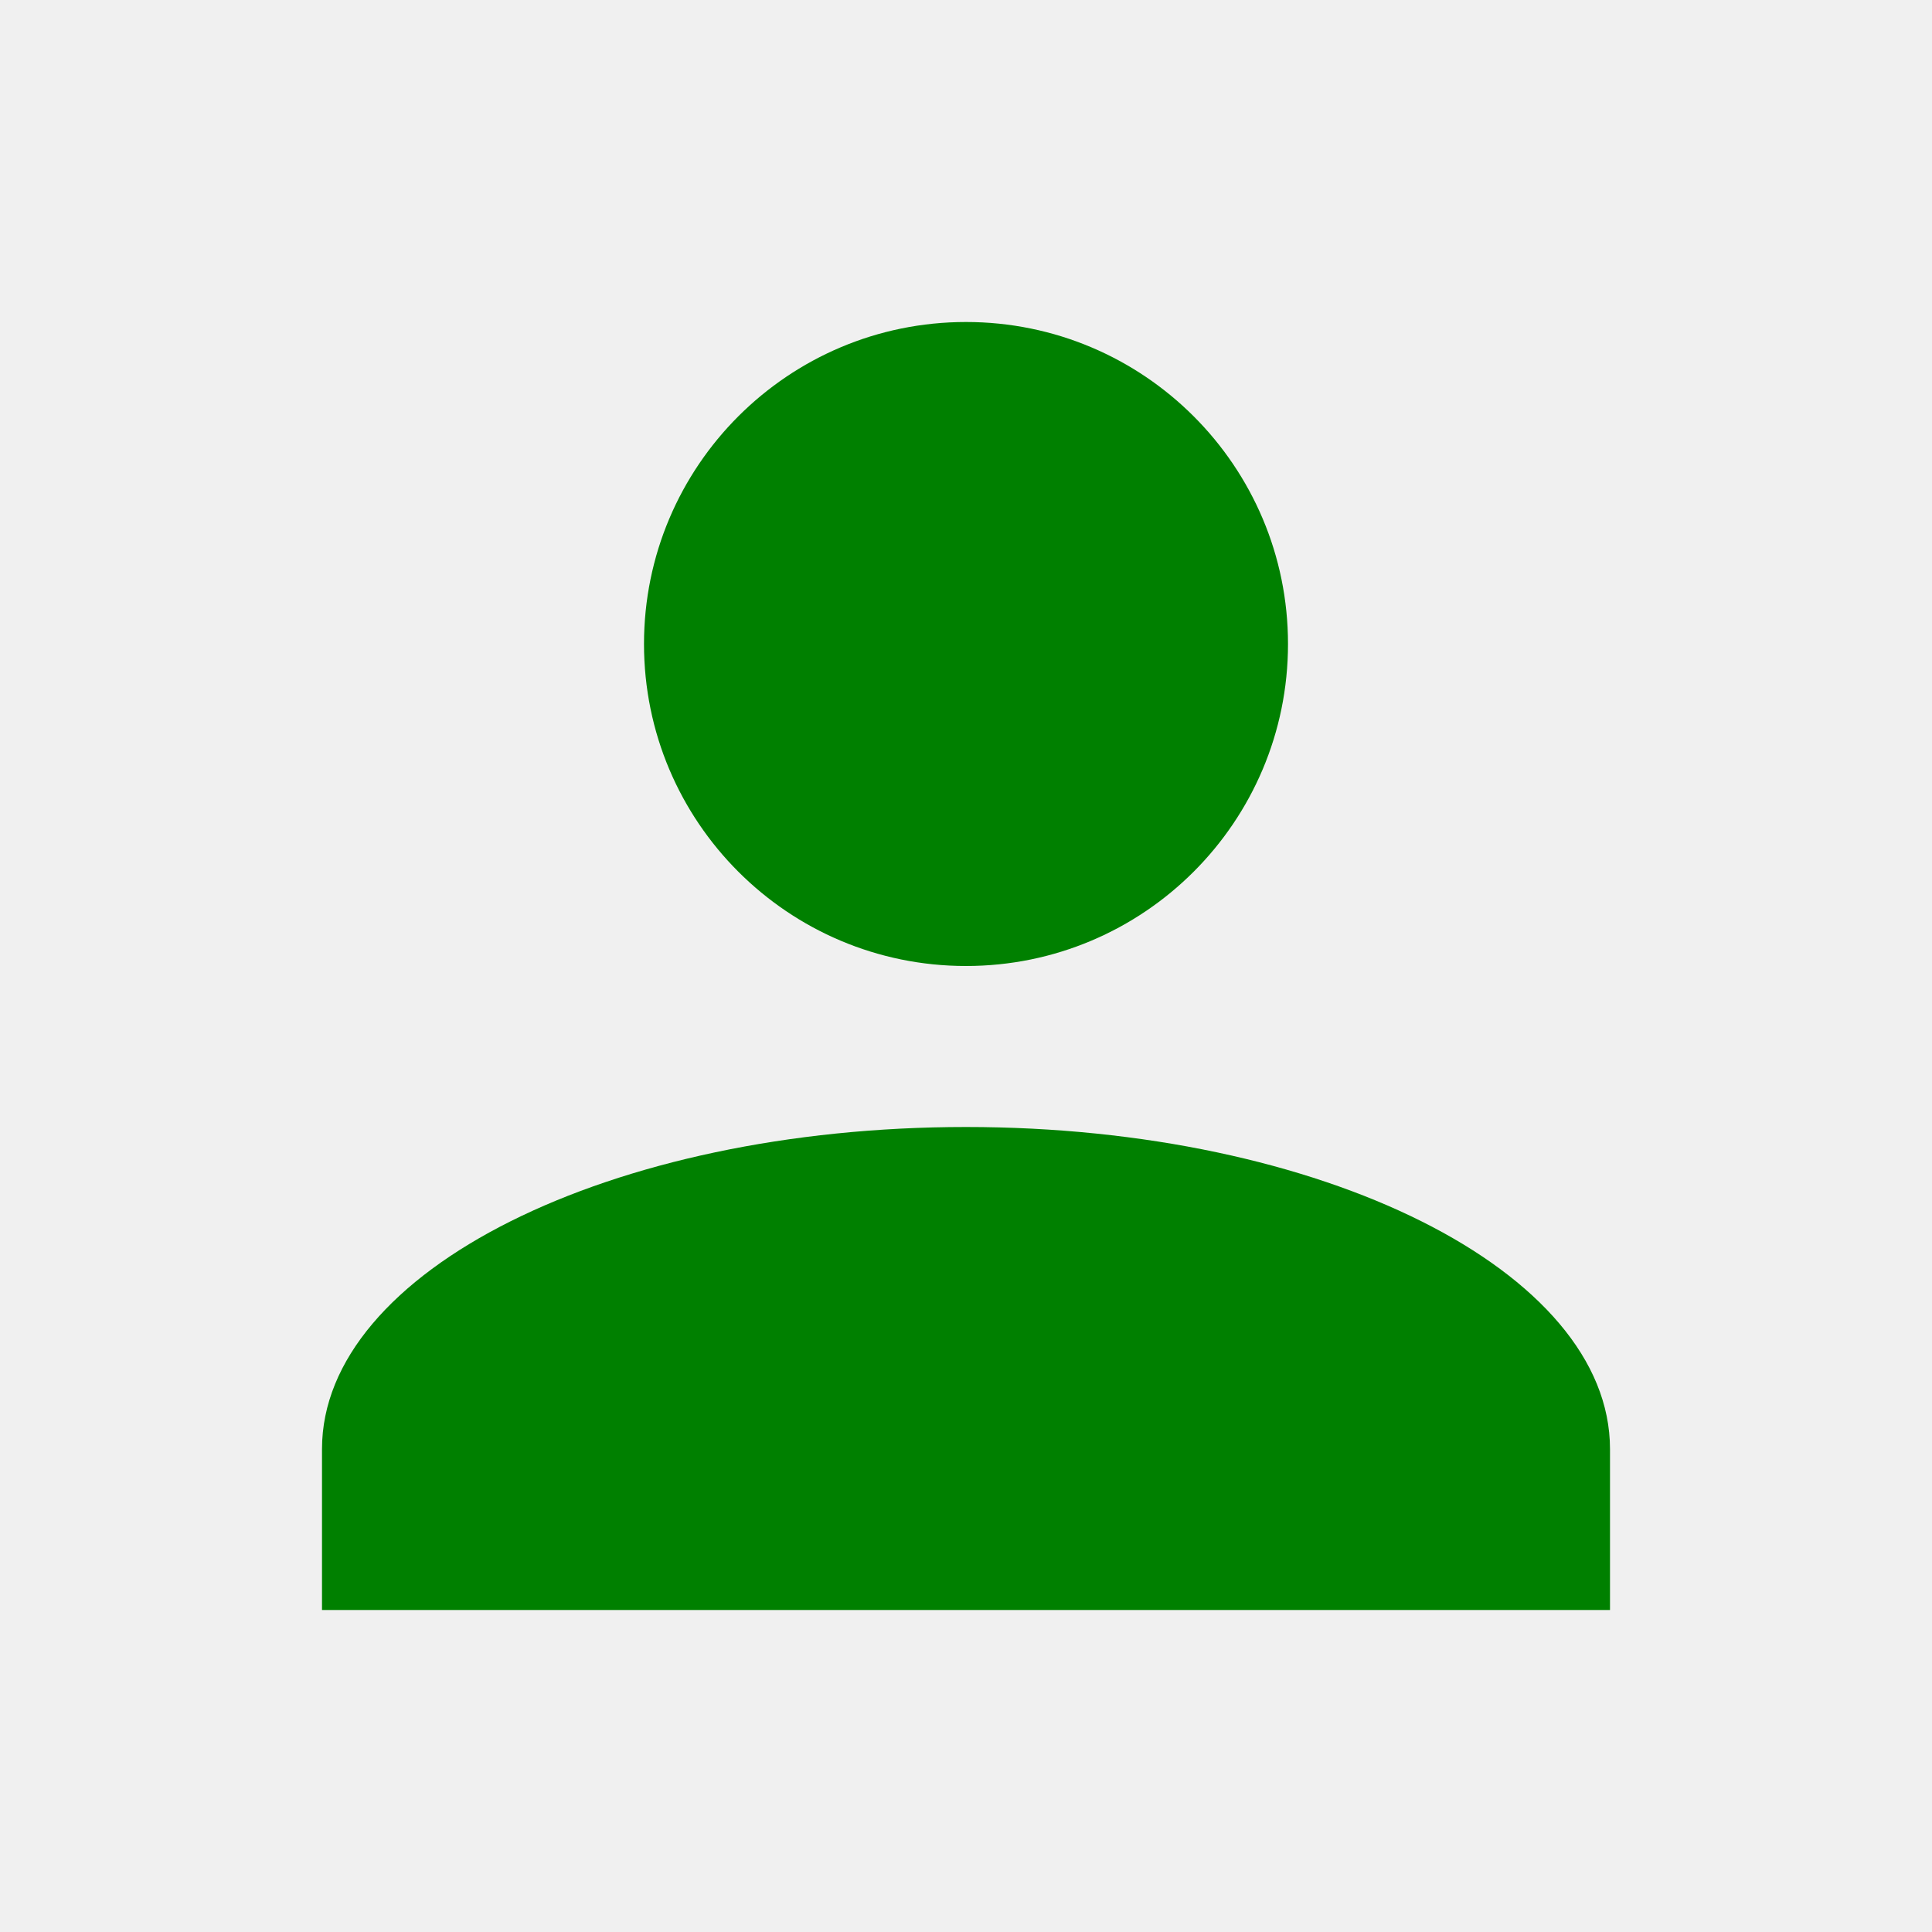
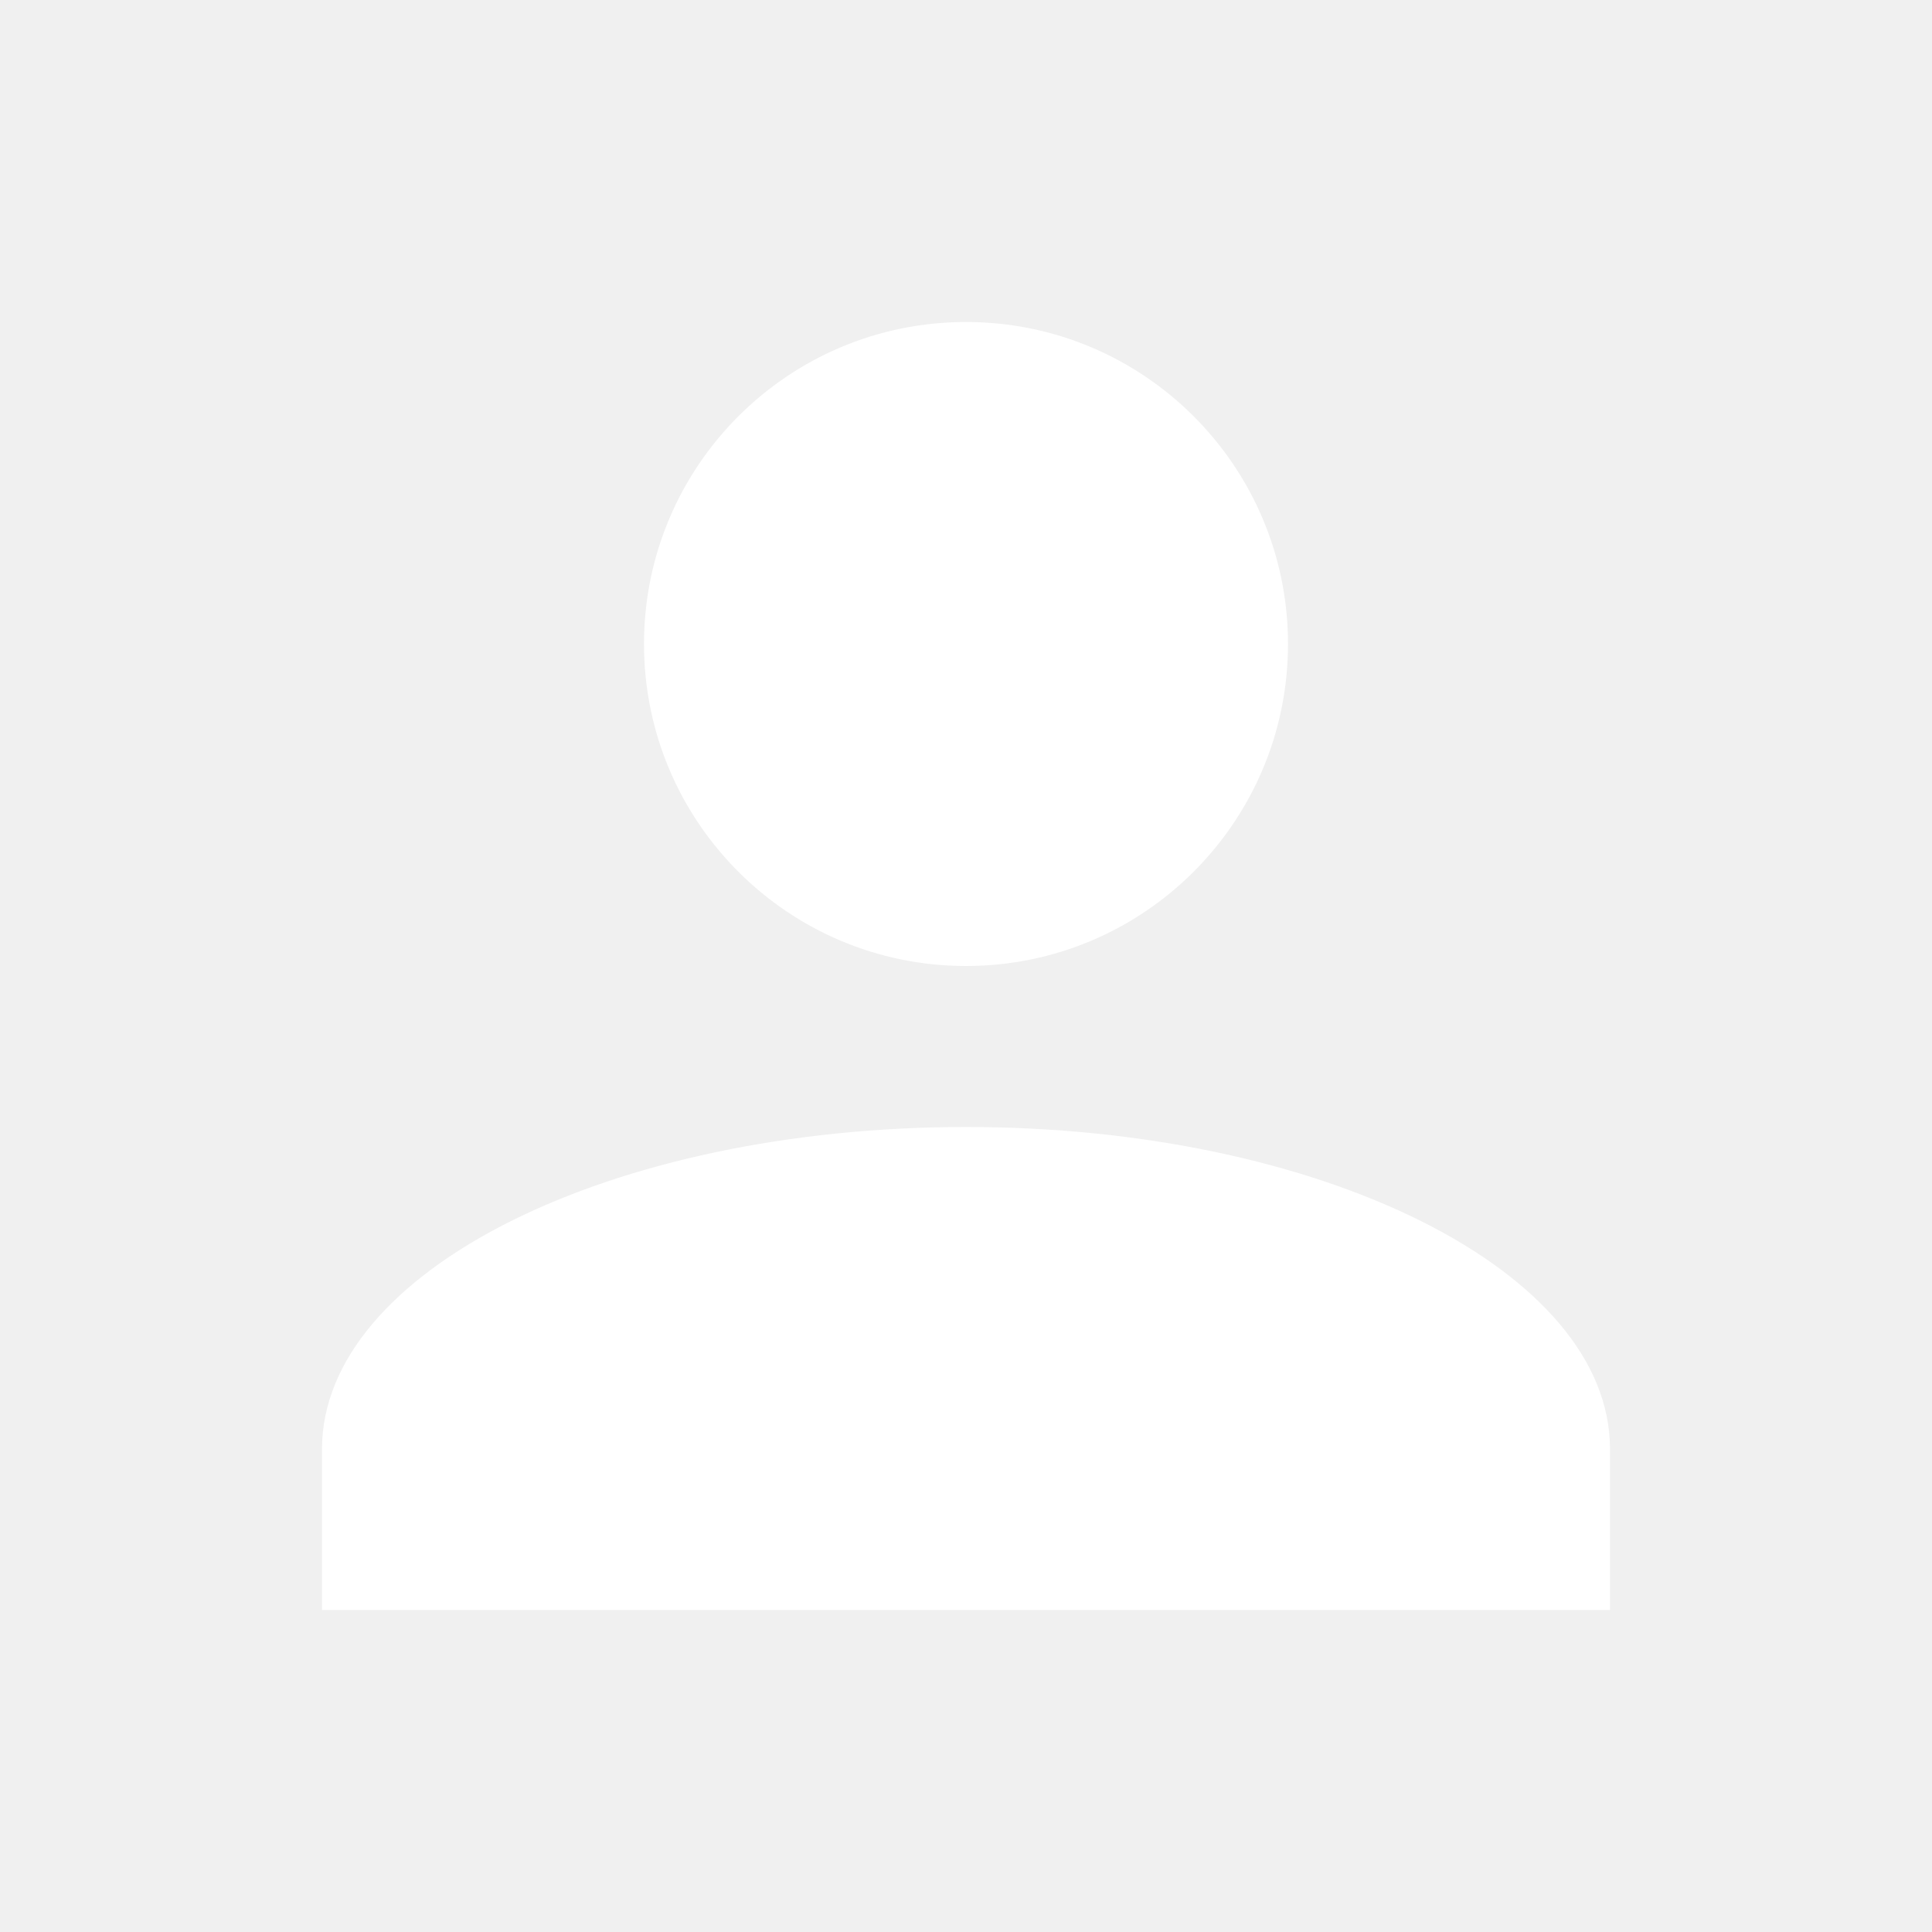
- <svg xmlns="http://www.w3.org/2000/svg" fill="green" height="24" viewBox="0 0 24 24" width="24">
+ <svg xmlns="http://www.w3.org/2000/svg" fill="#FFFFFF" height="24" viewBox="0 0 24 24" width="24">
  <path d="M12,4A4,4 0 0,1 16,8A4,4 0 0,1 12,12A4,4 0 0,1 8,8A4,4 0 0,1 12,4M12,14C16.42,14 20,15.79 20,18V20H4V18C4,15.79 7.58,14 12,14Z" />
</svg>
